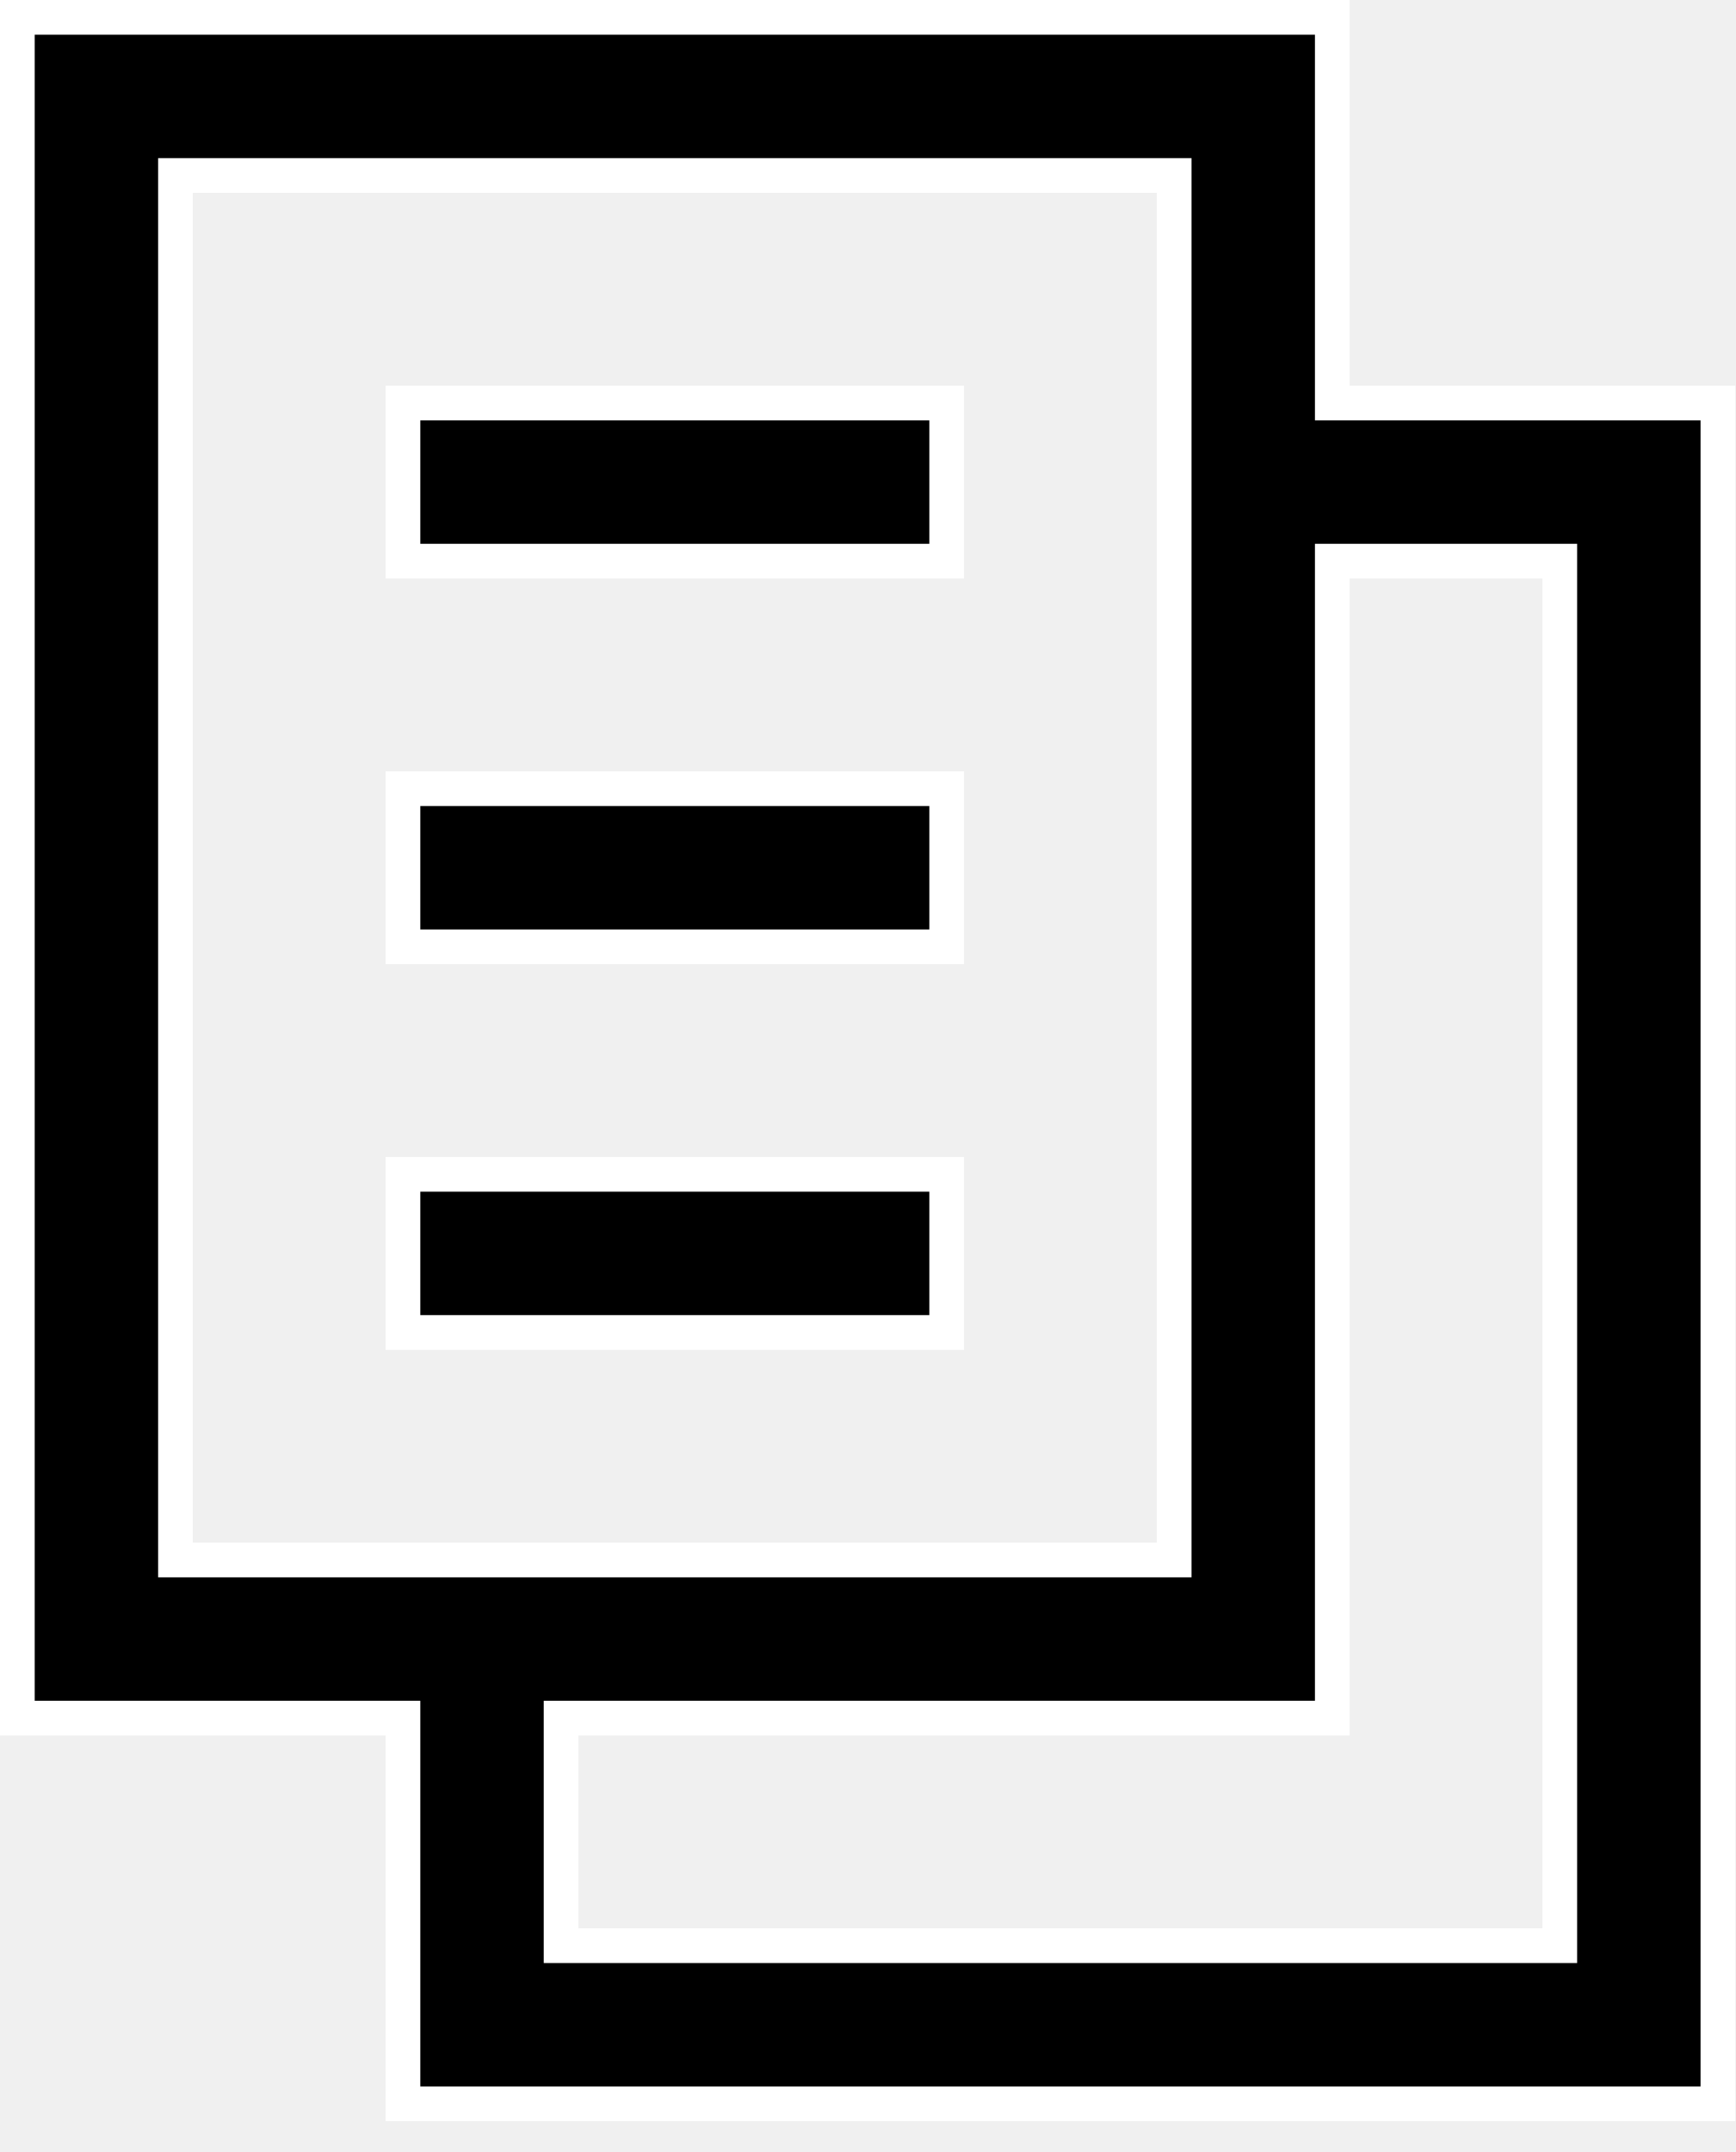
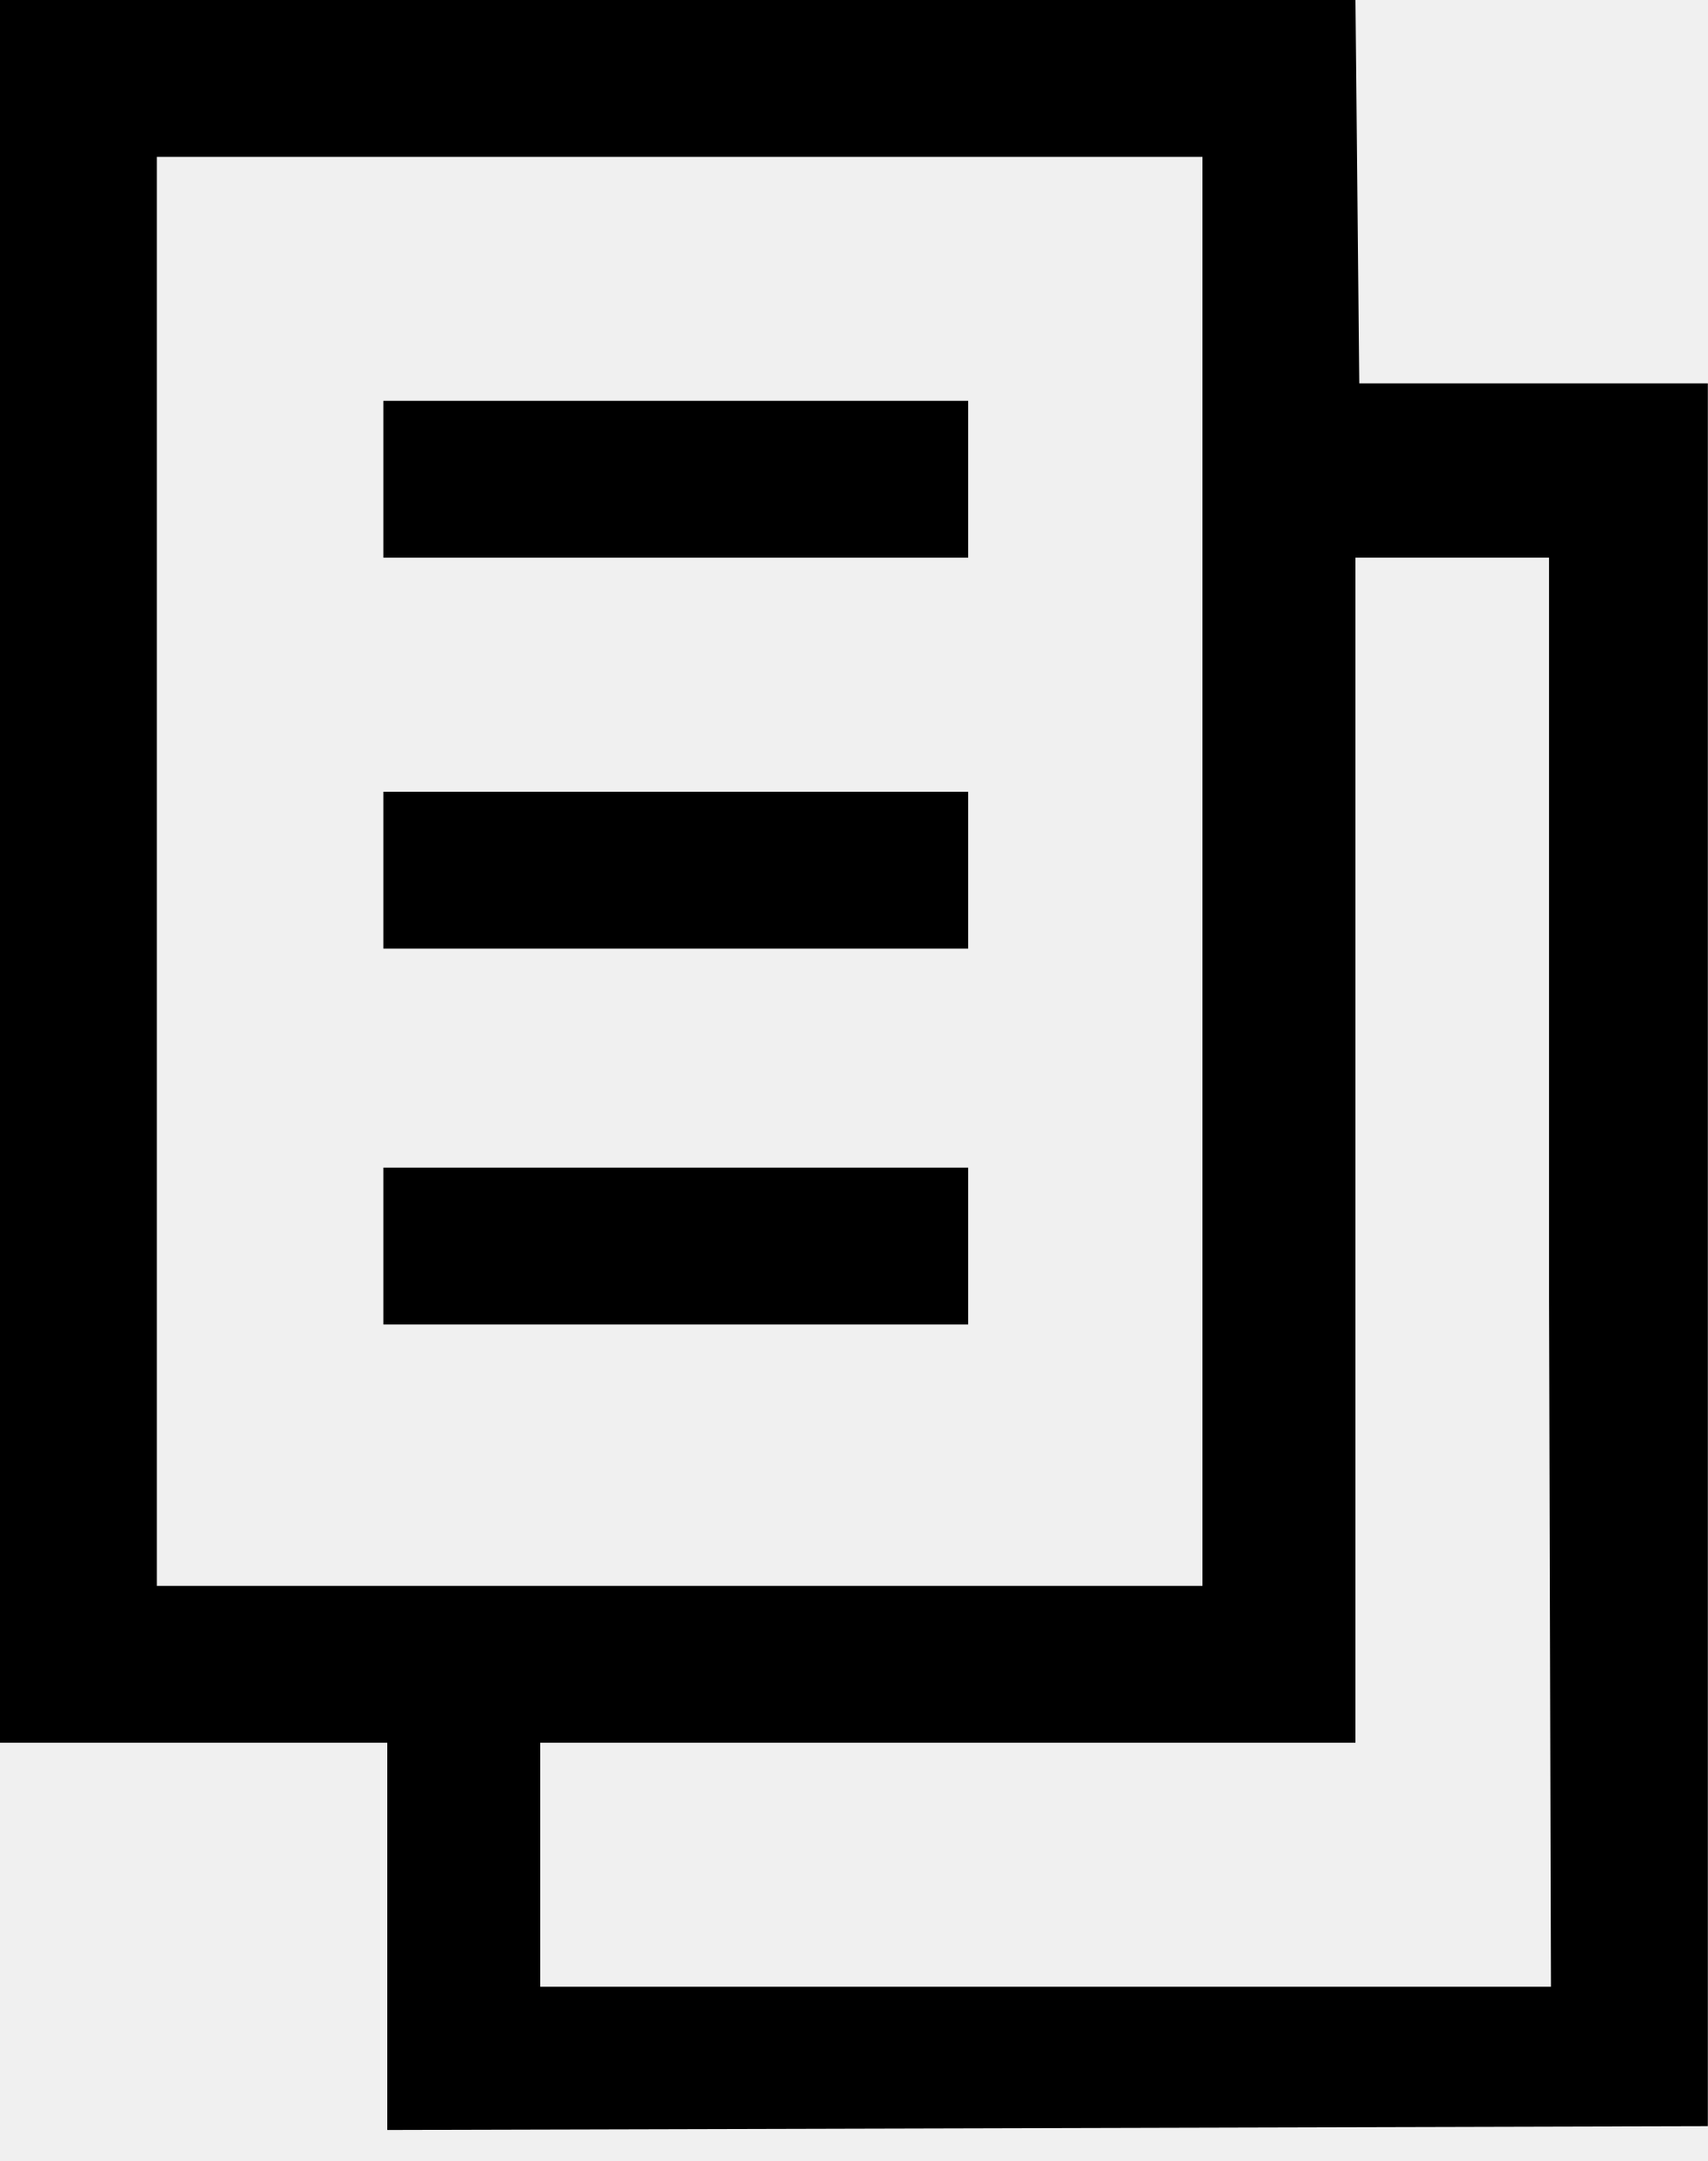
- <svg xmlns="http://www.w3.org/2000/svg" width="50" height="62" viewBox="0 0 50 62" fill="none">
-   <path d="M0.5 49.5V0.5H38.389V11.111V11.611H38.889H49.5V60.611H11.611V50V49.5H11.111H0.5ZM33.333 44.944H33.833V44.444V5.556V5.056H33.333H5.556H5.056V5.556V44.444V44.944H5.556H33.333ZM38.889 16.167H38.389V16.667V49.5H16.667H16.167V50V55.556V56.056H16.667H44.444H44.944V55.556V16.667V16.167H44.444H38.889ZM27.278 16.167H11.611V11.611H27.278V16.167ZM27.278 27.278H11.611V22.722H27.278V27.278ZM27.278 33.833V38.389H11.611V33.833H27.278Z" fill="black" stroke="white" />
+ <svg xmlns="http://www.w3.org/2000/svg" width="49" height="62" viewBox="0 0 49 62" fill="none">
+   <path d="M27.778 16H19.5H11V11.5H19.5H27.778V16Z" fill="black" />
+   <path d="M11 38H19.5H27.778V33.5H19.5H11V38Z" fill="black" />
+   <path fill-rule="evenodd" clip-rule="evenodd" d="M0 50V0H38.889L39 11H49V36V61L11.111 61.111V50H0ZM34.5 45.5V25V4.5H19H4.5V25V45.5H19H34.5ZM38.889 16V50H15.5V53.5V57H30.5H44.5L44.444 37.223V16H41.5H38.889Z" fill="black" />
+   <path d="M11 27.216H19.5H27.778V22.716H19.5H11V27.216Z" fill="black" />
</svg>
